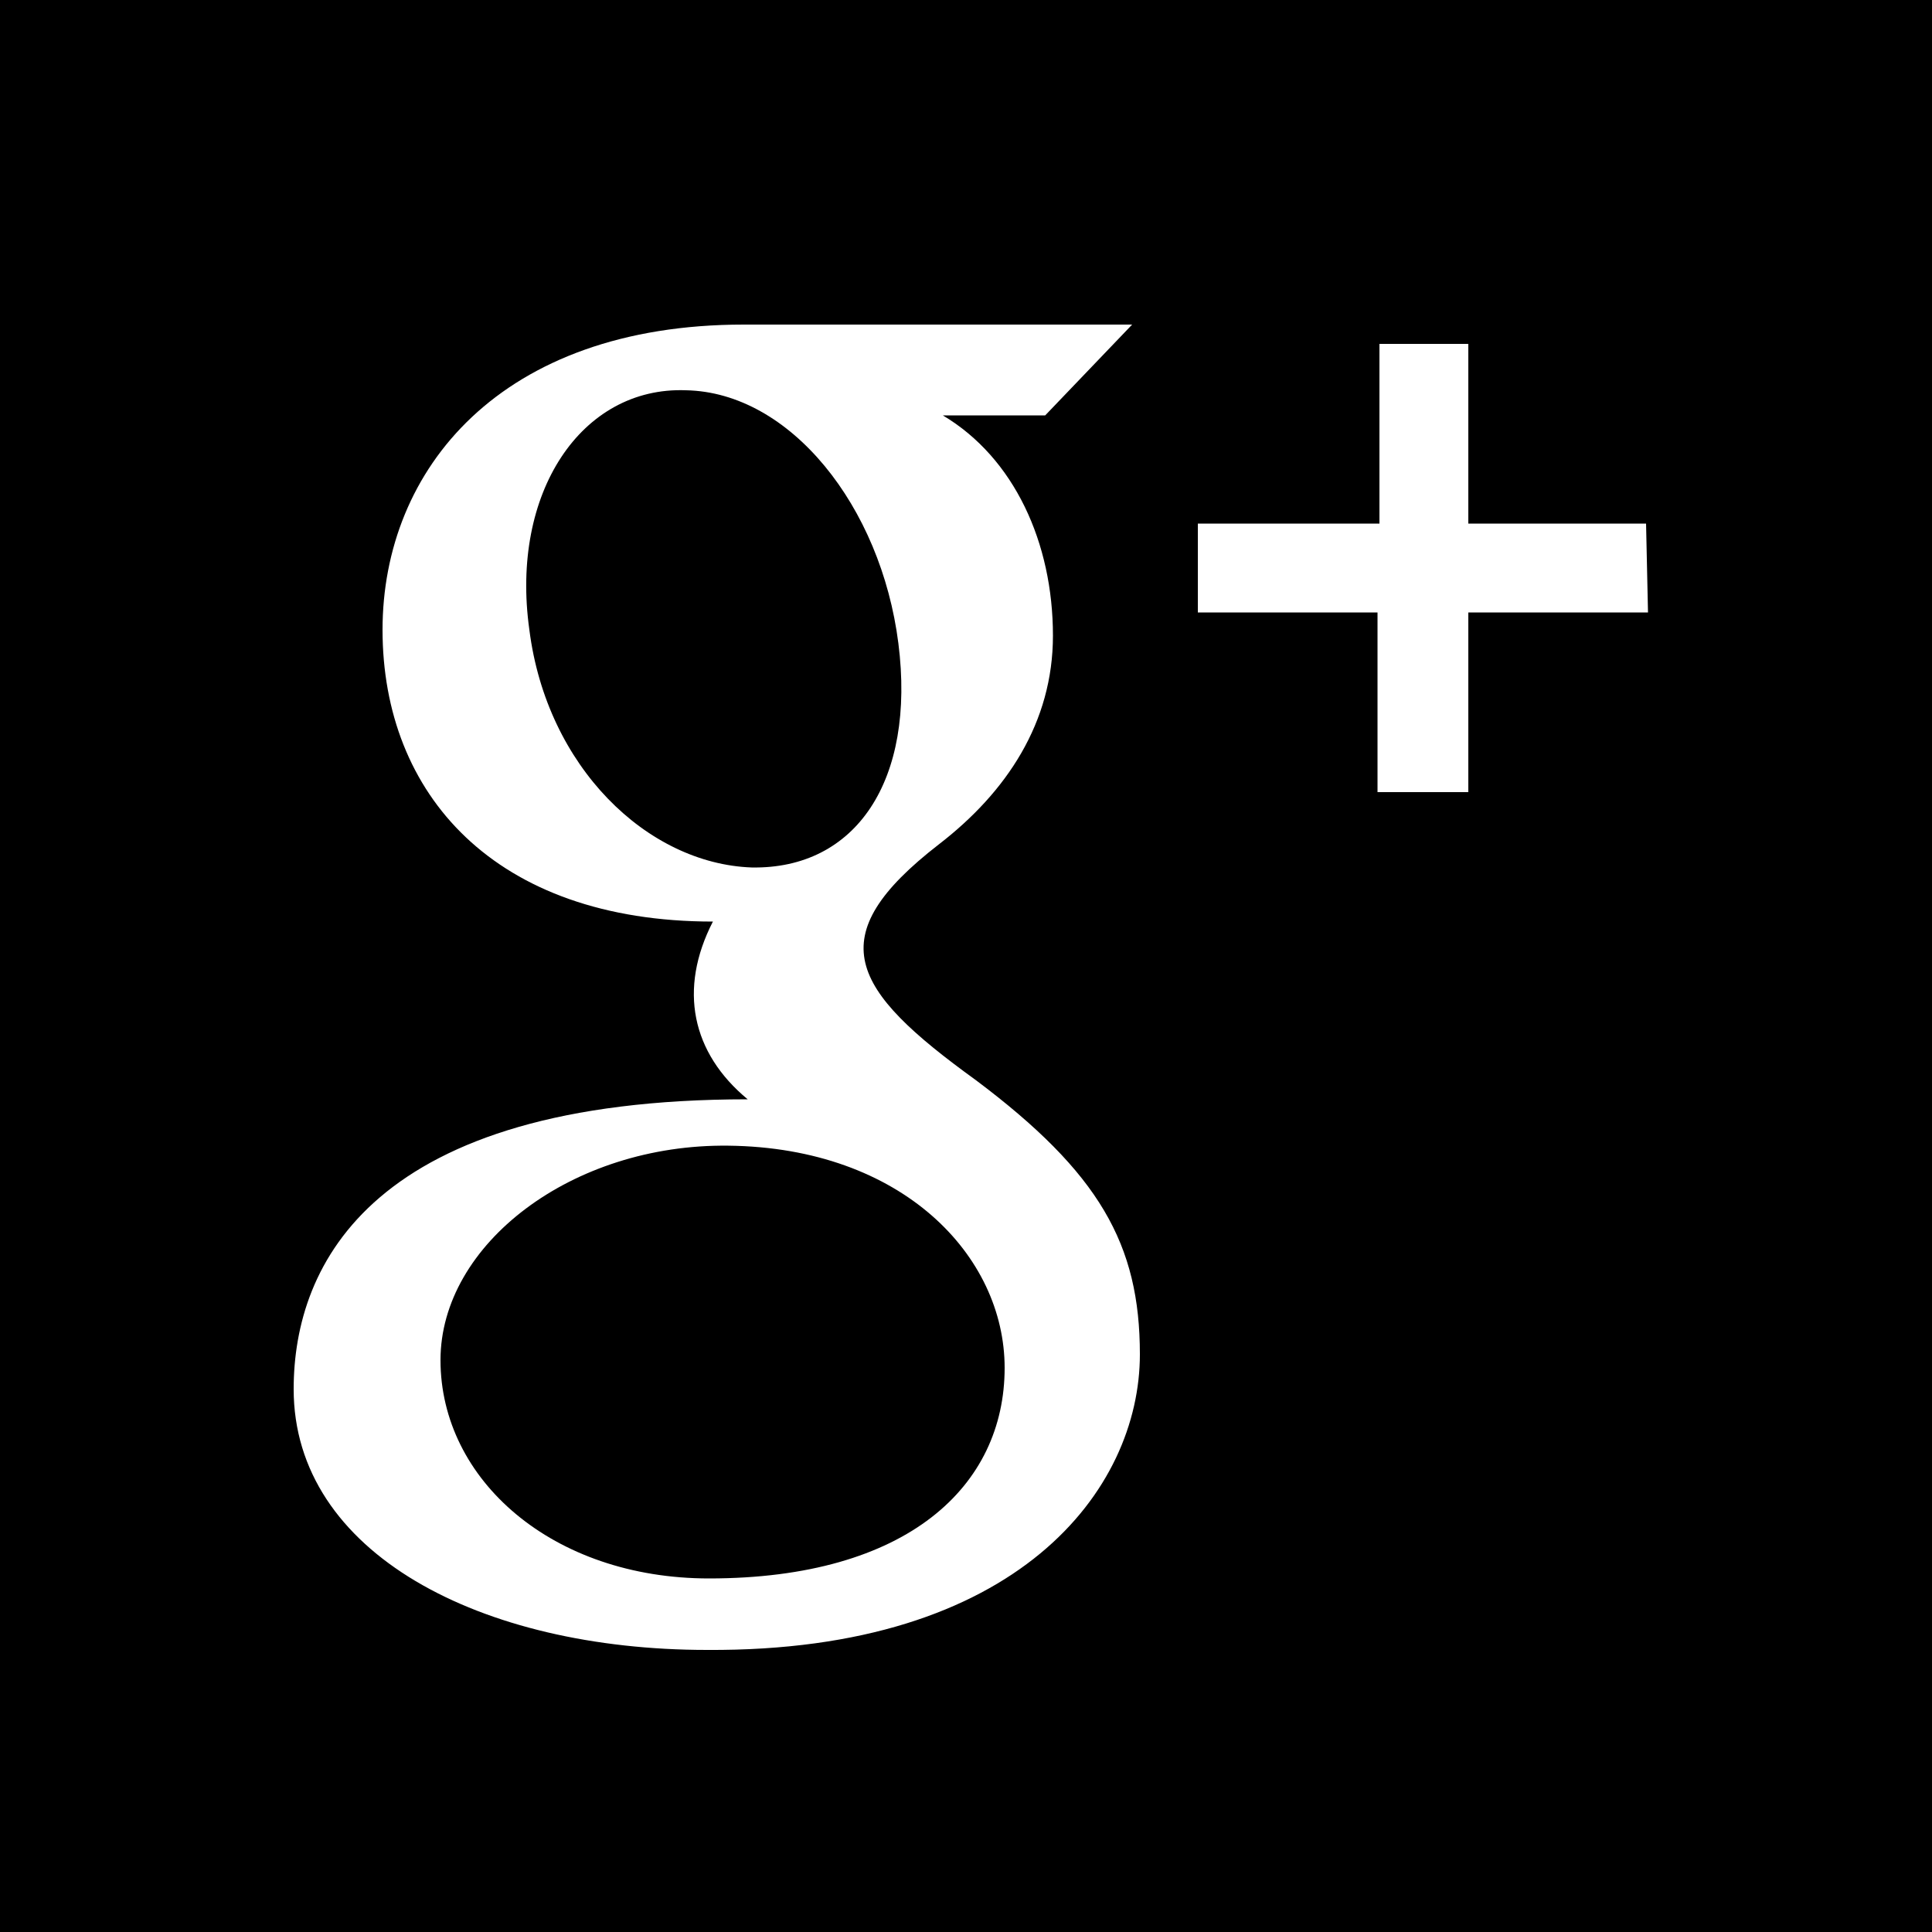
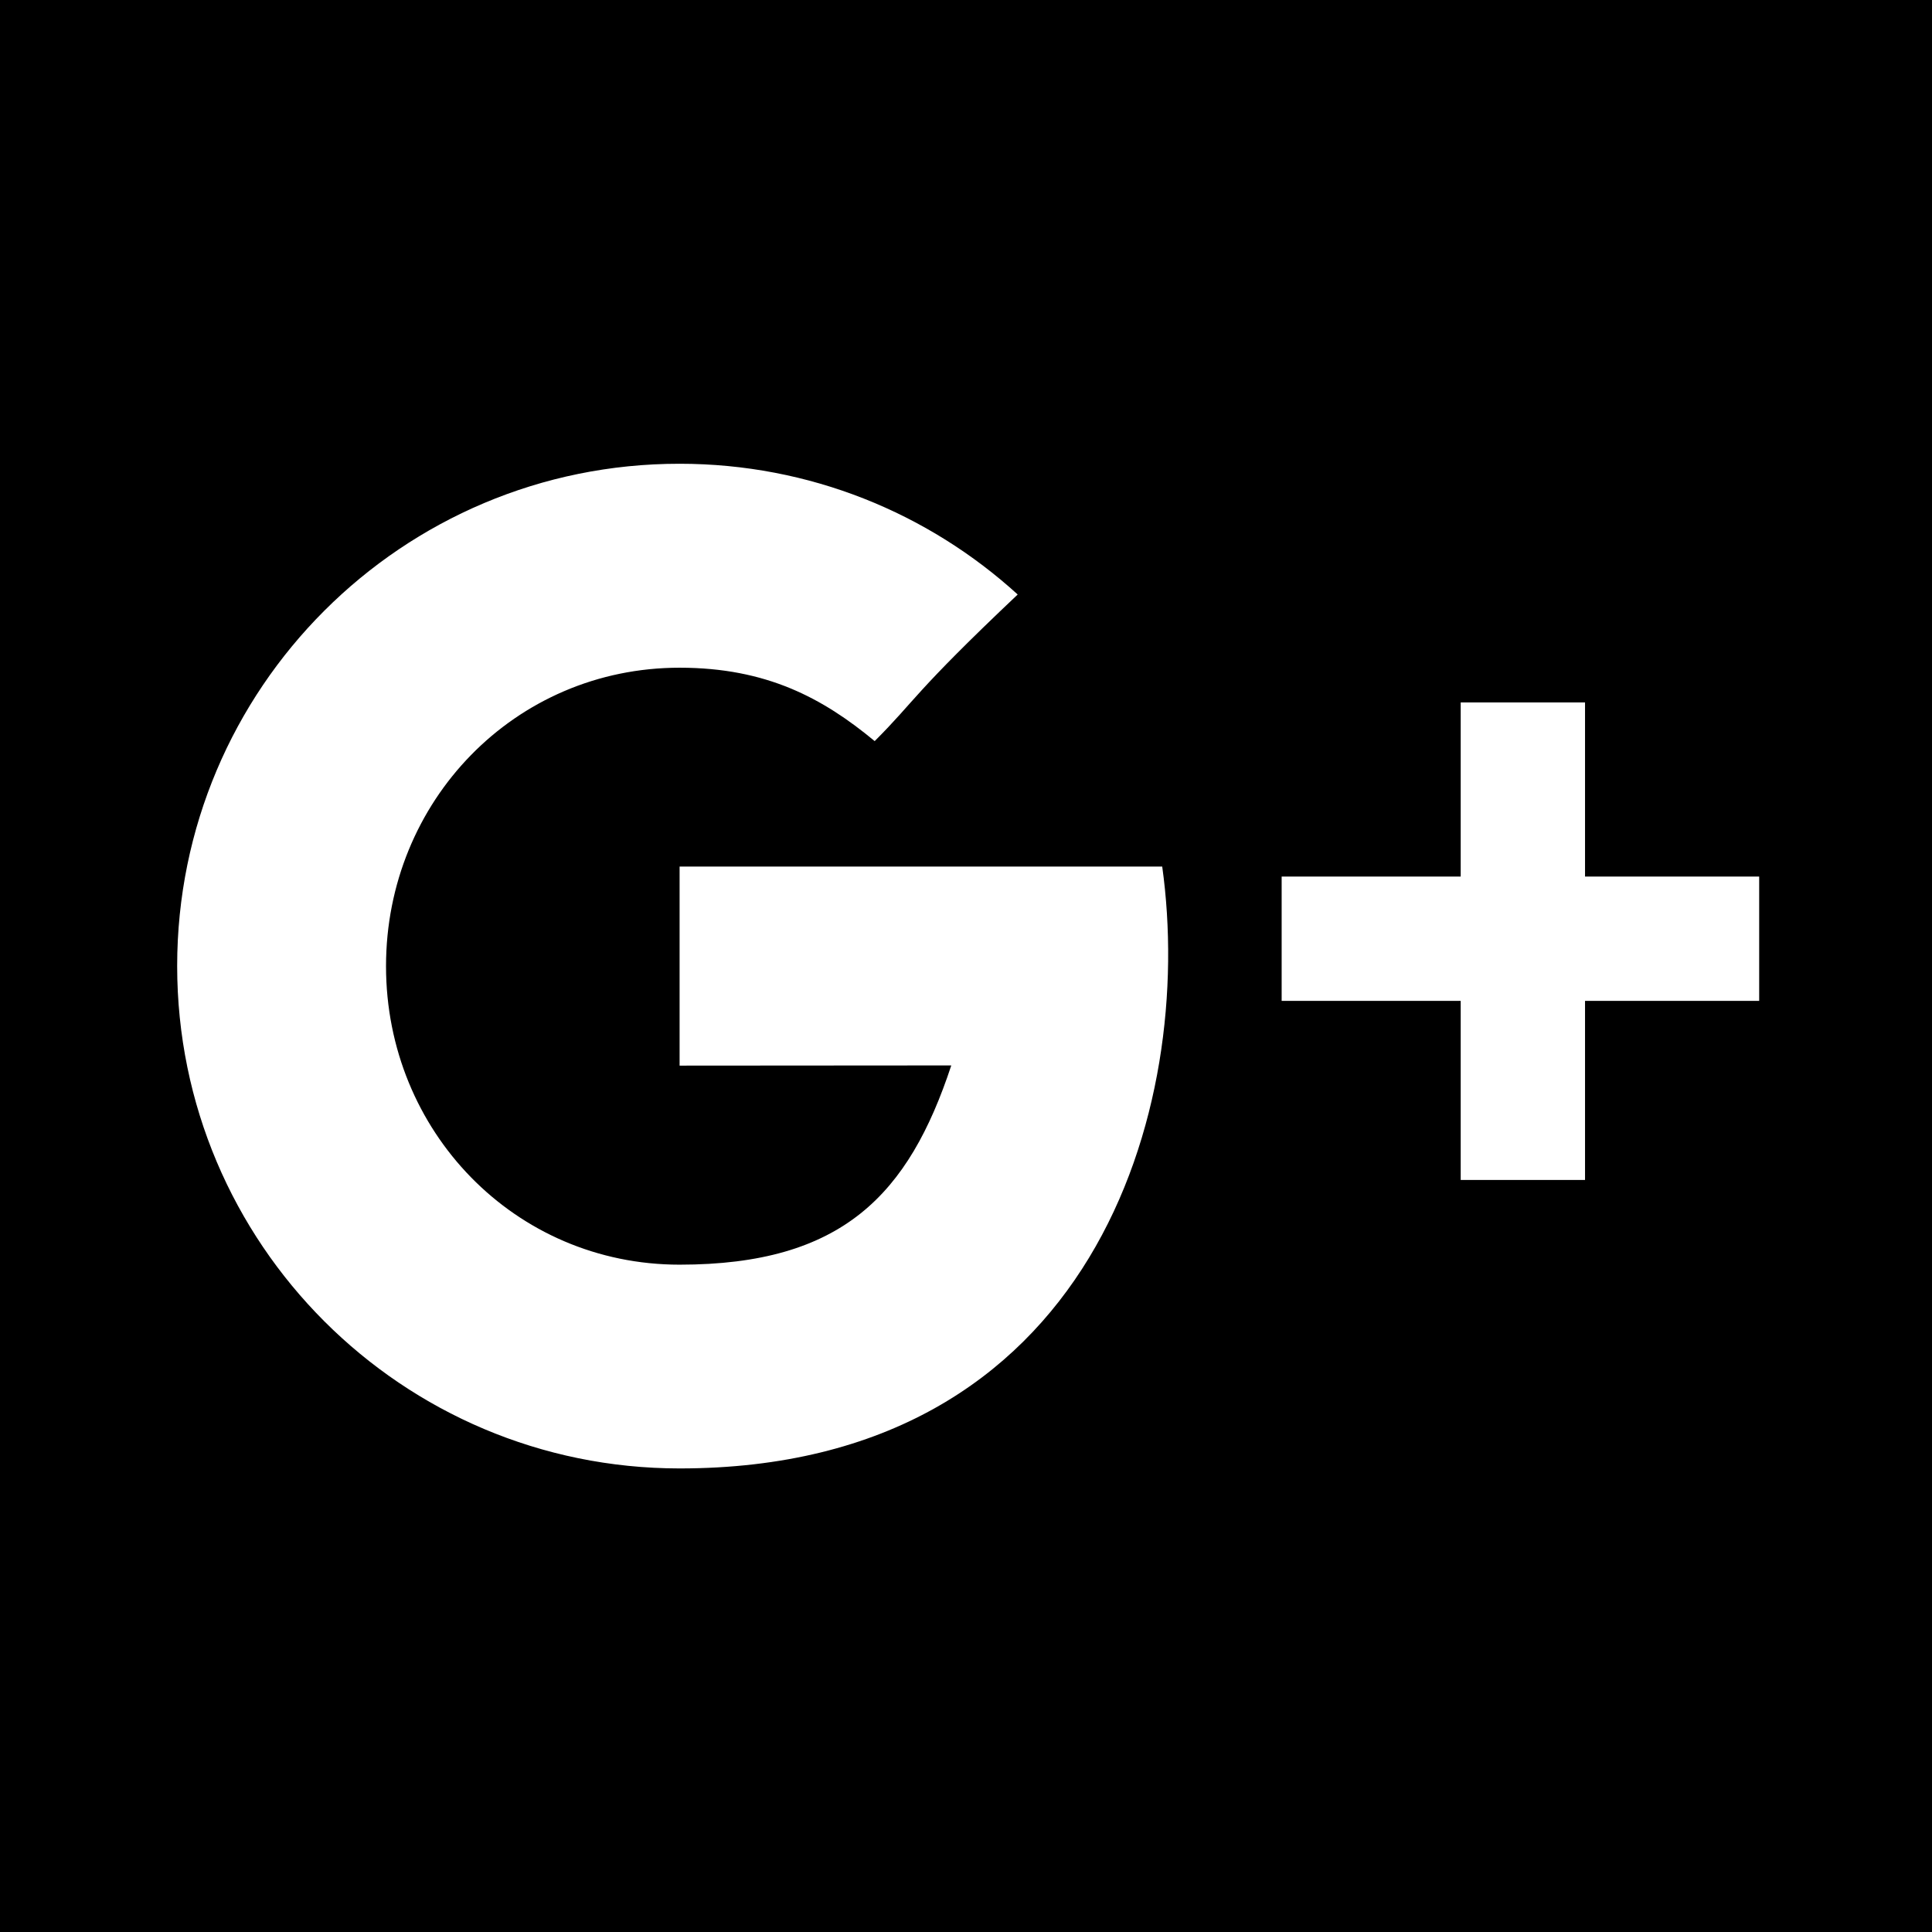
- <svg xmlns="http://www.w3.org/2000/svg" version="1.1" viewBox="0 0 1024 1024">
-   <path d="M532.48 724.992c0 62.464-51.2 111.616-156.672 111.616-82.944 0-142.336-52.224-142.336-115.712 0-61.44 69.632-114.688 152.576-113.664 92.16 1.024 146.432 58.368 146.432 117.76zM1024 0v1024h-1024v-1024h1024zM604.16 717.824c0-58.368-21.504-96.256-87.040-145.408-66.56-48.128-82.944-75.776-19.456-124.928 35.84-27.648 60.416-64.512 60.416-110.592 0-49.152-20.48-94.208-58.368-116.736h54.272l46.080-48.128c0 0-173.056 0-205.824 0-129.024 0-191.488 76.8-191.488 161.792 0 87.040 59.392 154.624 175.104 154.624-18.432 35.84-11.264 69.632 18.432 94.208-198.656 0-240.64 87.040-240.64 153.6 0 87.040 99.328 138.24 219.136 138.24 164.864 1.024 229.376-84.992 229.376-156.672zM872.448 277.504h-94.208v-95.232h-47.104v95.232h-96.256v47.104h95.232v95.232h48.128v-95.232h95.232l-1.024-47.104zM476.16 340.992c-9.216-72.704-57.344-133.12-112.64-134.144-55.296-2.048-93.184 54.272-82.944 126.976 9.216 72.704 62.464 123.904 117.76 125.952 55.296 1.024 87.040-46.080 77.824-118.784z" />
+ <svg xmlns="http://www.w3.org/2000/svg" viewBox="0 0 1024 1024">
+   <path d="M1024 1024H0V0h1024v1024zM360.2 459.3v105.5s102.3-.1 144-.1c-22.6 68.4-57.6 105.6-144 105.6-87.4 0-155.6-70.8-155.6-158.2 0-87.4 68.2-158.2 155.6-158.2 46.2 0 76 16.2 103.4 38.9 21.9-21.9 20.1-25 75.8-77.7-47.3-43.1-110.2-69.3-179.2-69.3C213.1 245.7 93.9 364.9 93.9 512s119.2 266.3 266.3 266.3c219.8 0 273.6-191.4 255.8-319H360.2zm414 71.2v94.9h65.9v-94.9h92.3v-65.9h-92.3v-92.3h-65.9v92.3h-94.9v65.9h94.9z" />
</svg>
